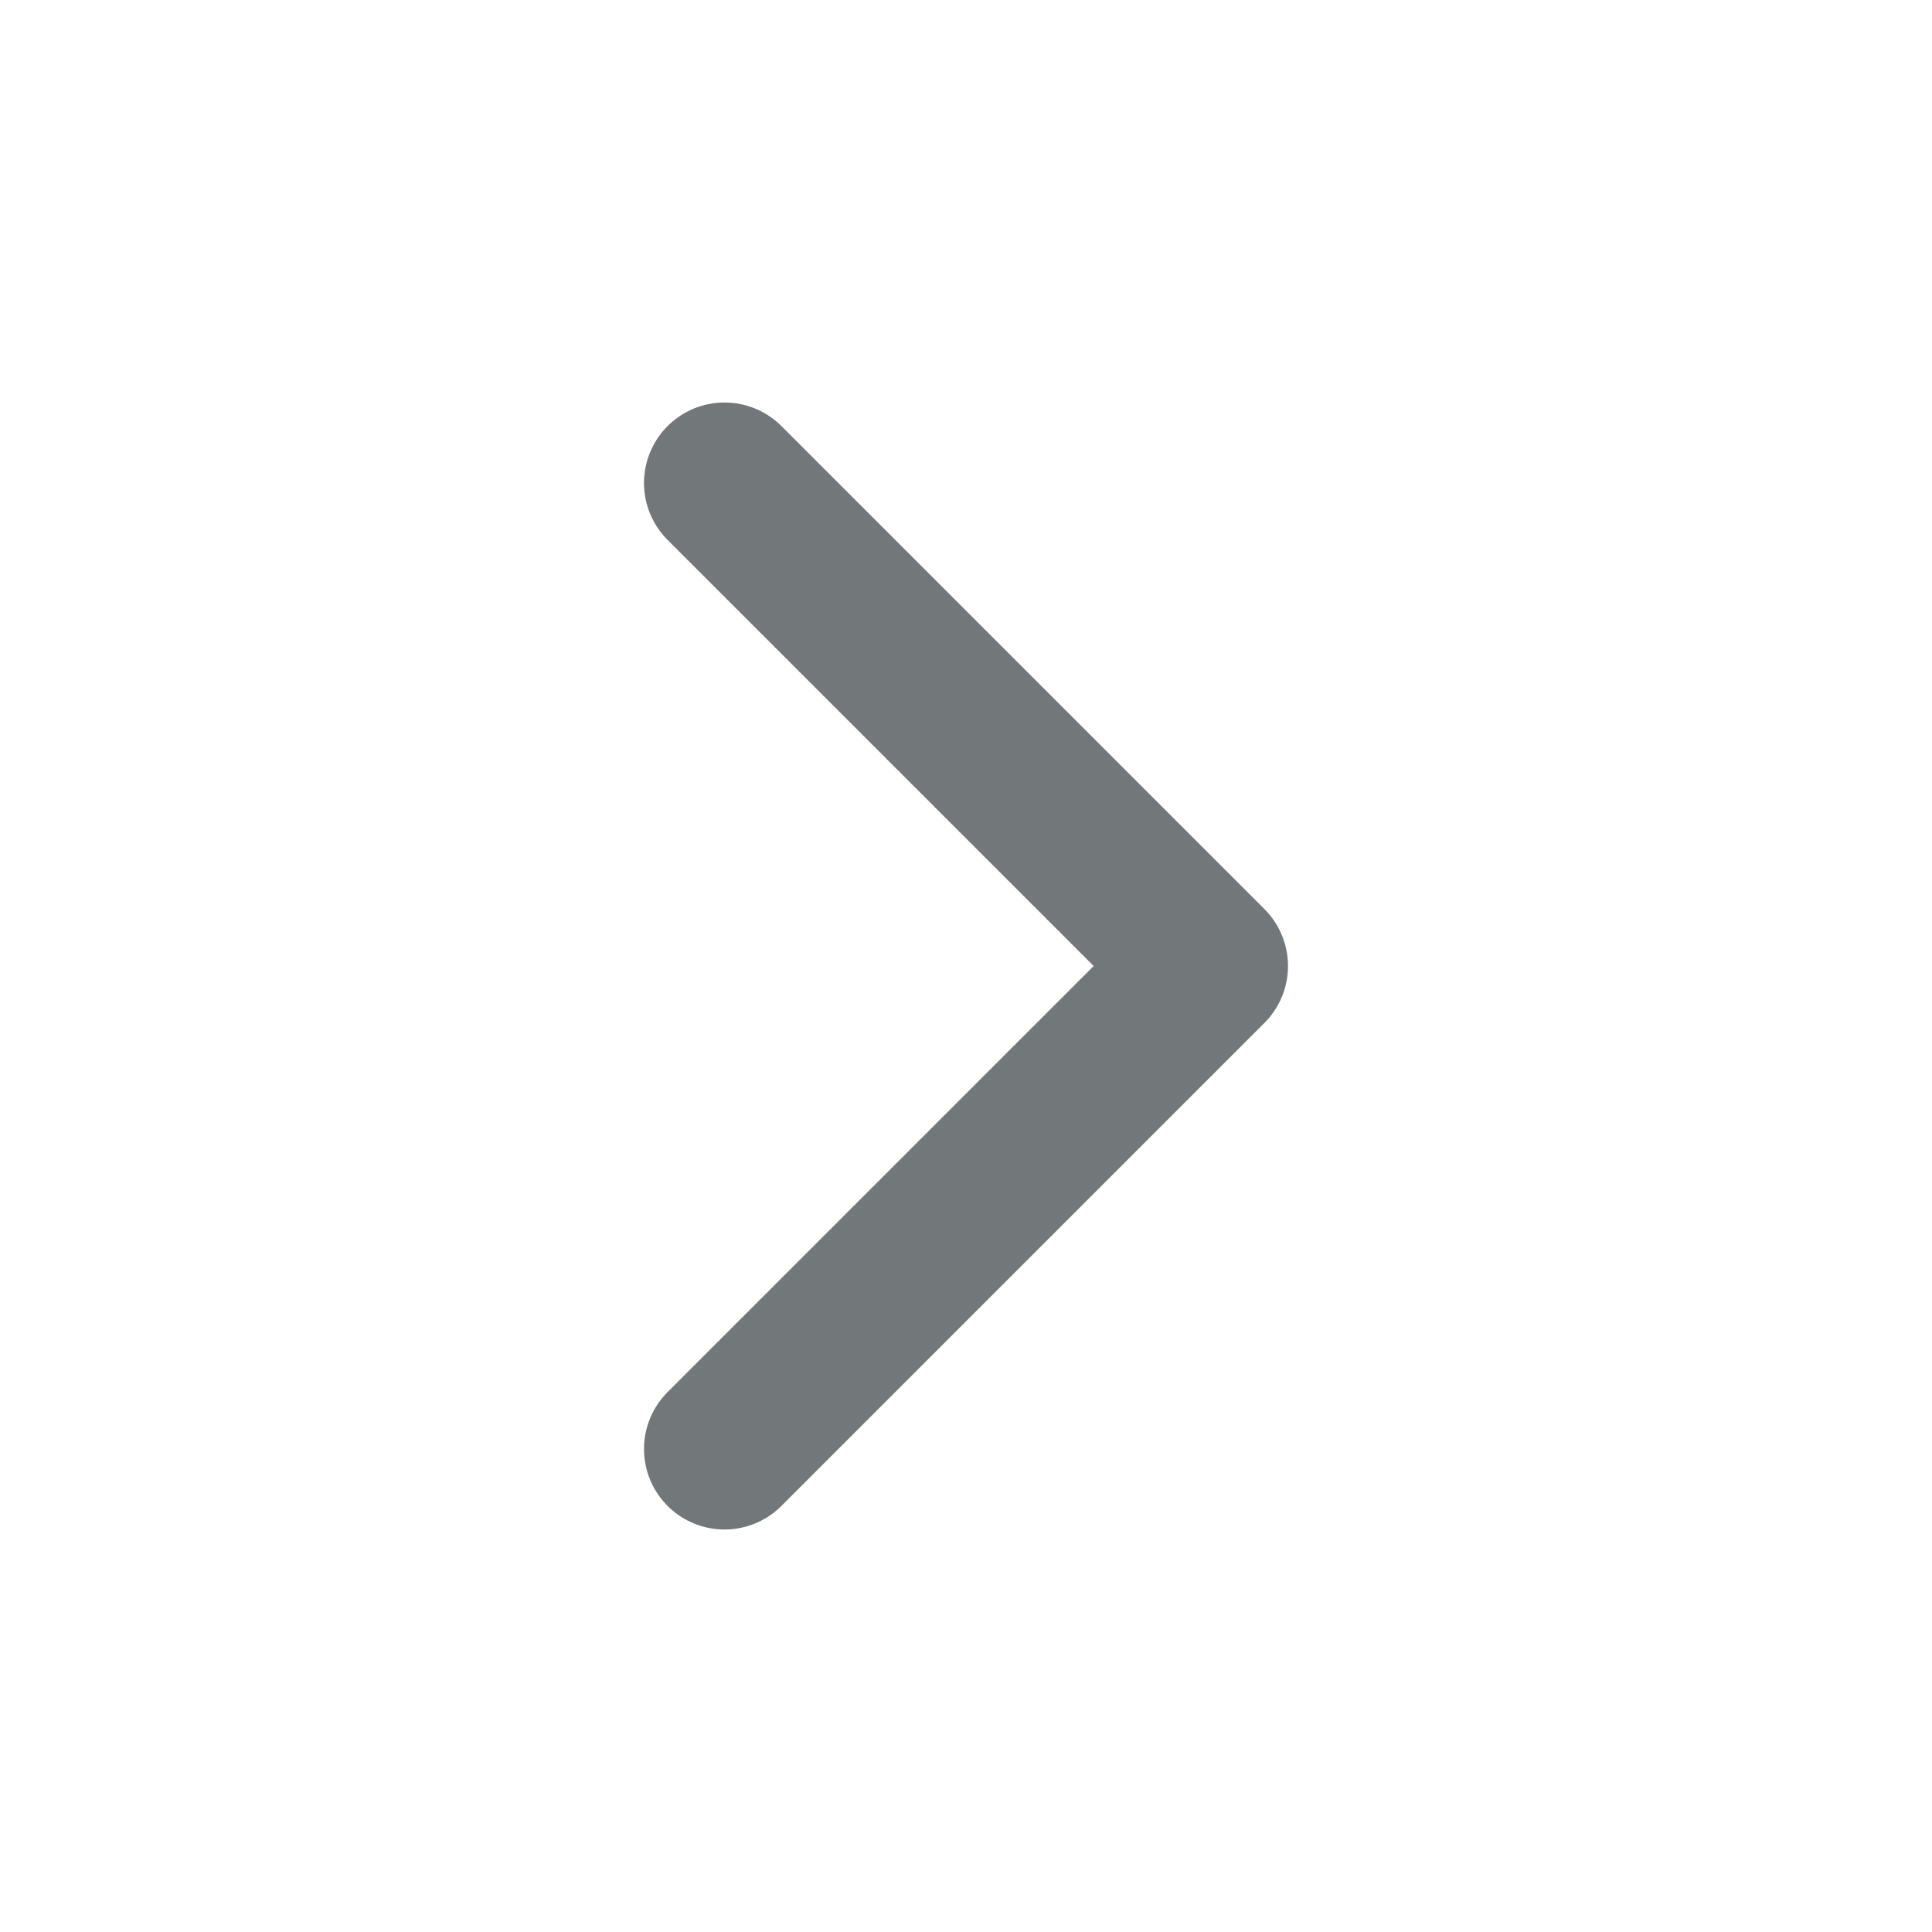
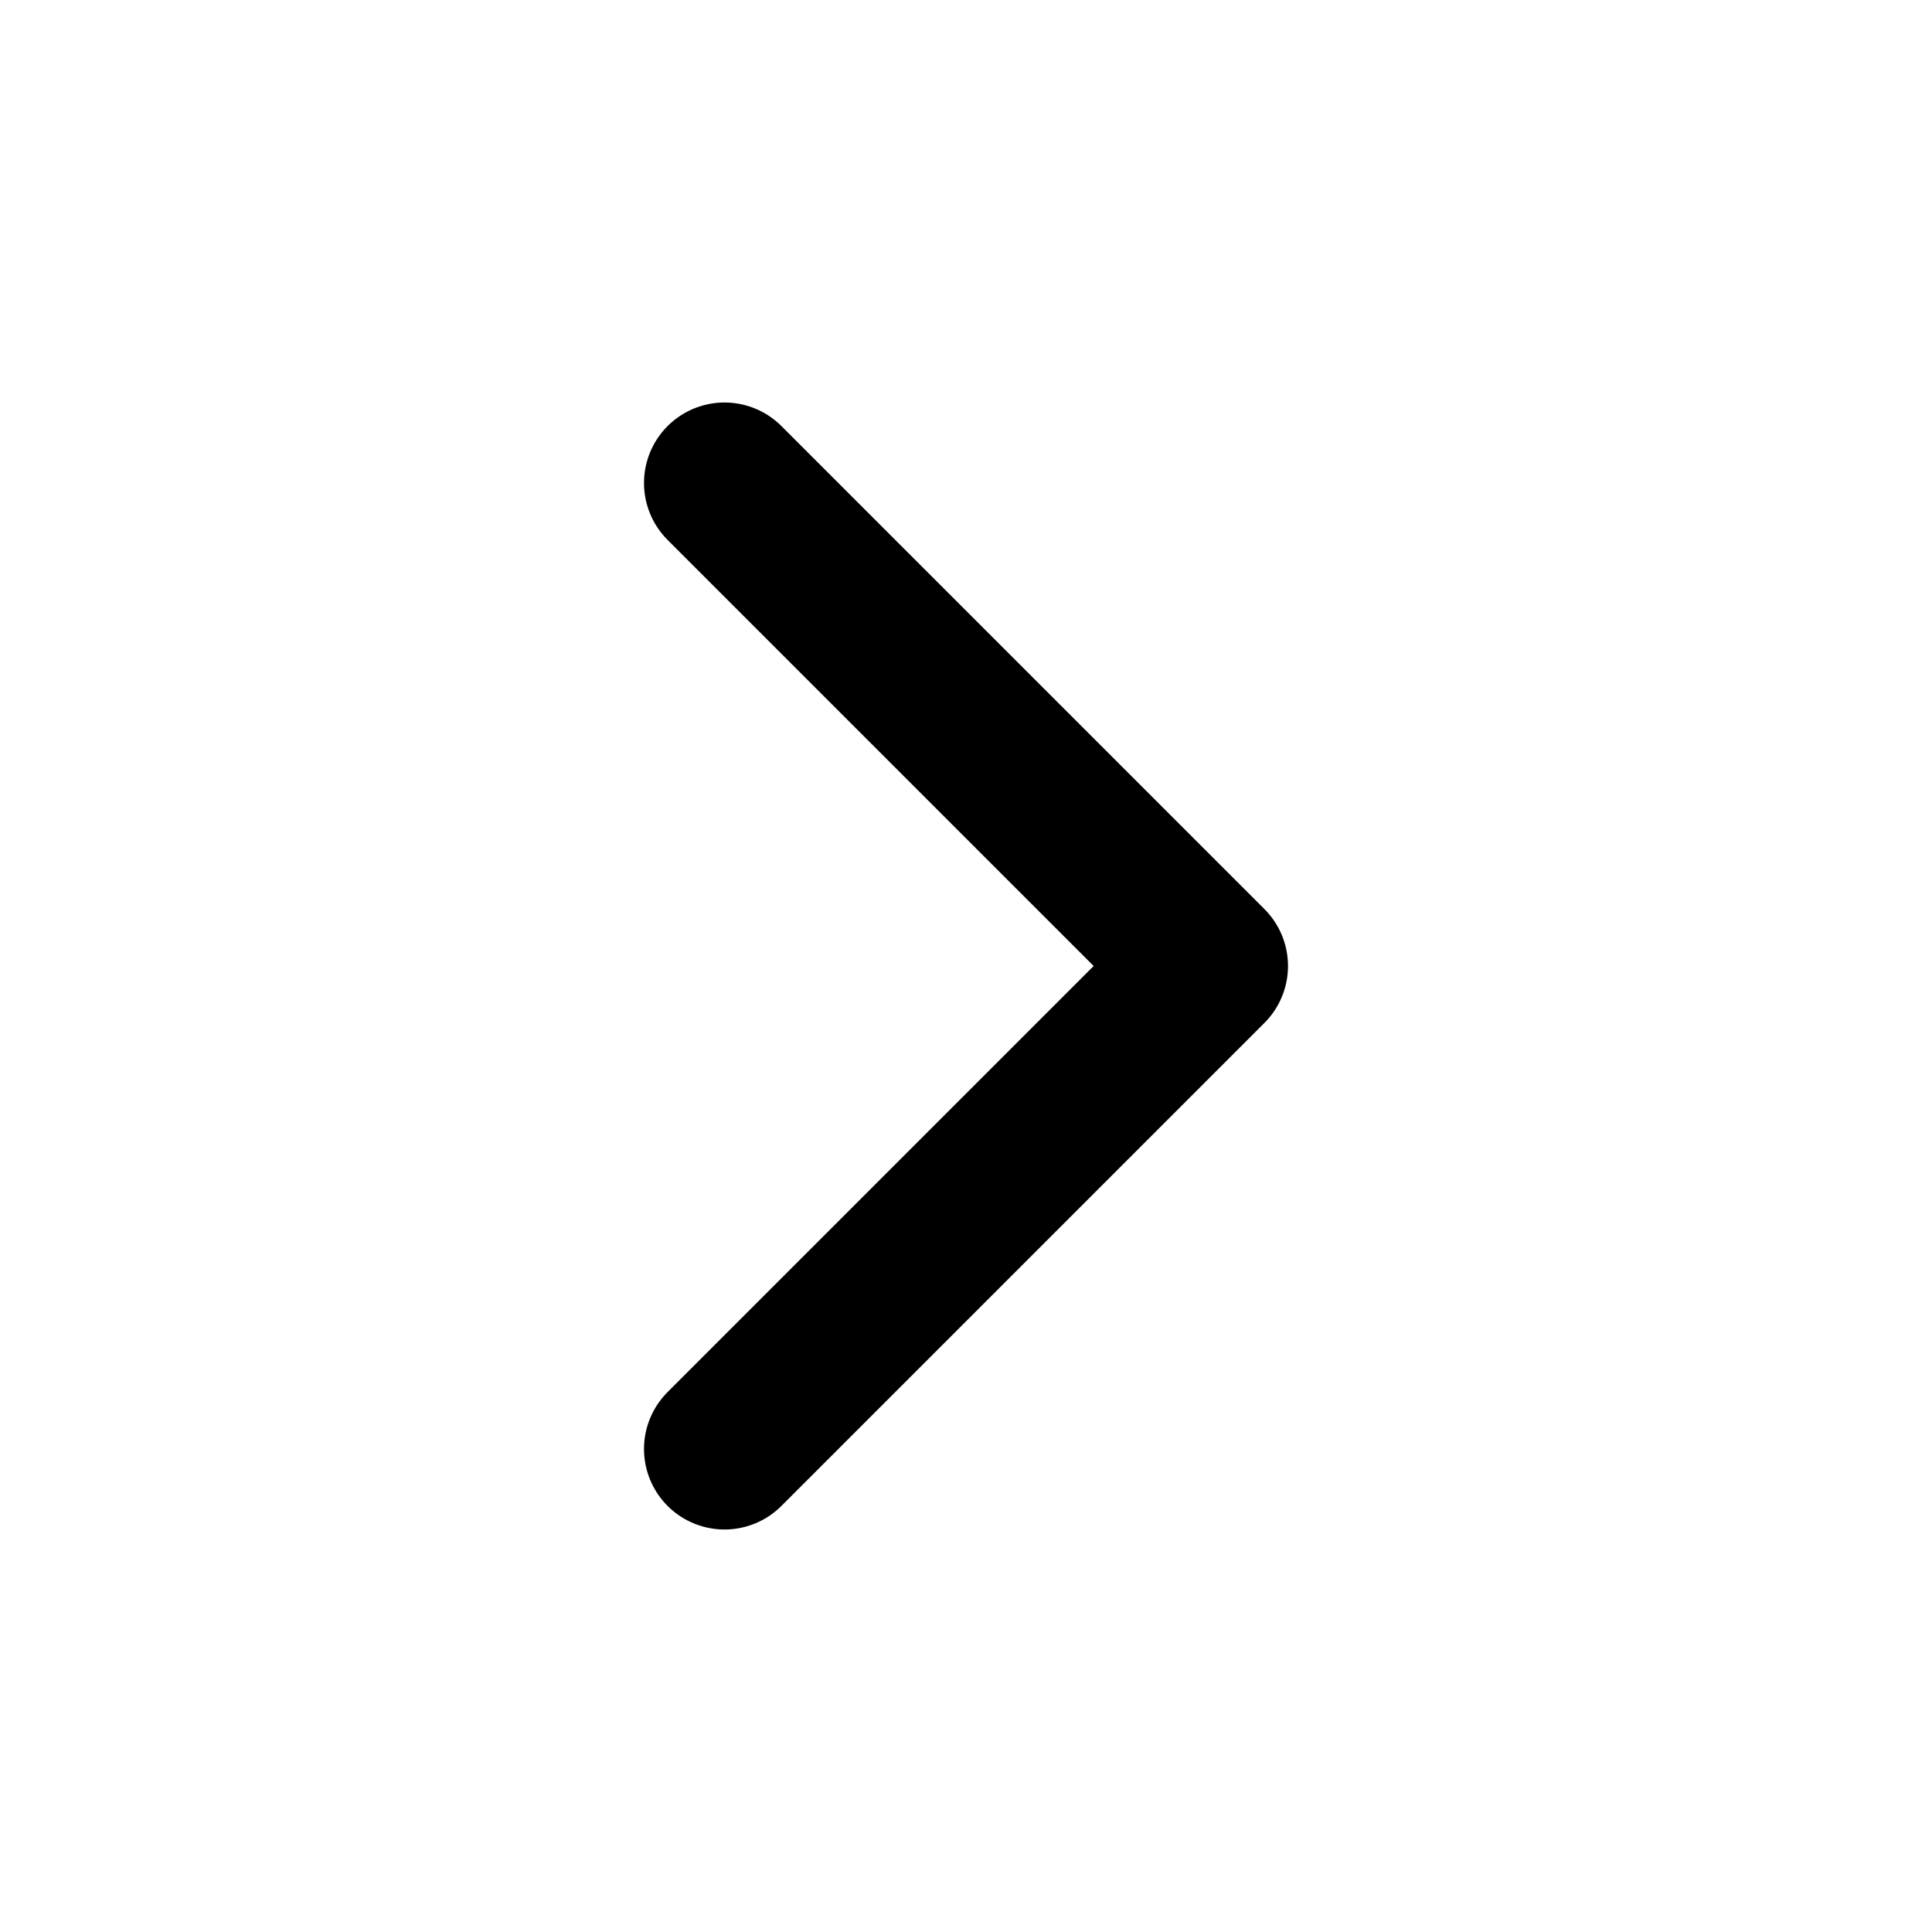
<svg xmlns="http://www.w3.org/2000/svg" width="24" height="24" viewBox="0 0 24 24" fill="none">
-   <path d="M9 18L15 12L9 6" stroke="#72777A" stroke-width="2" stroke-linecap="round" stroke-linejoin="round" />
+   <path d="M9 18L15 12L9 6" stroke="currentColor" stroke-width="2" stroke-linecap="round" stroke-linejoin="round" />
</svg>
